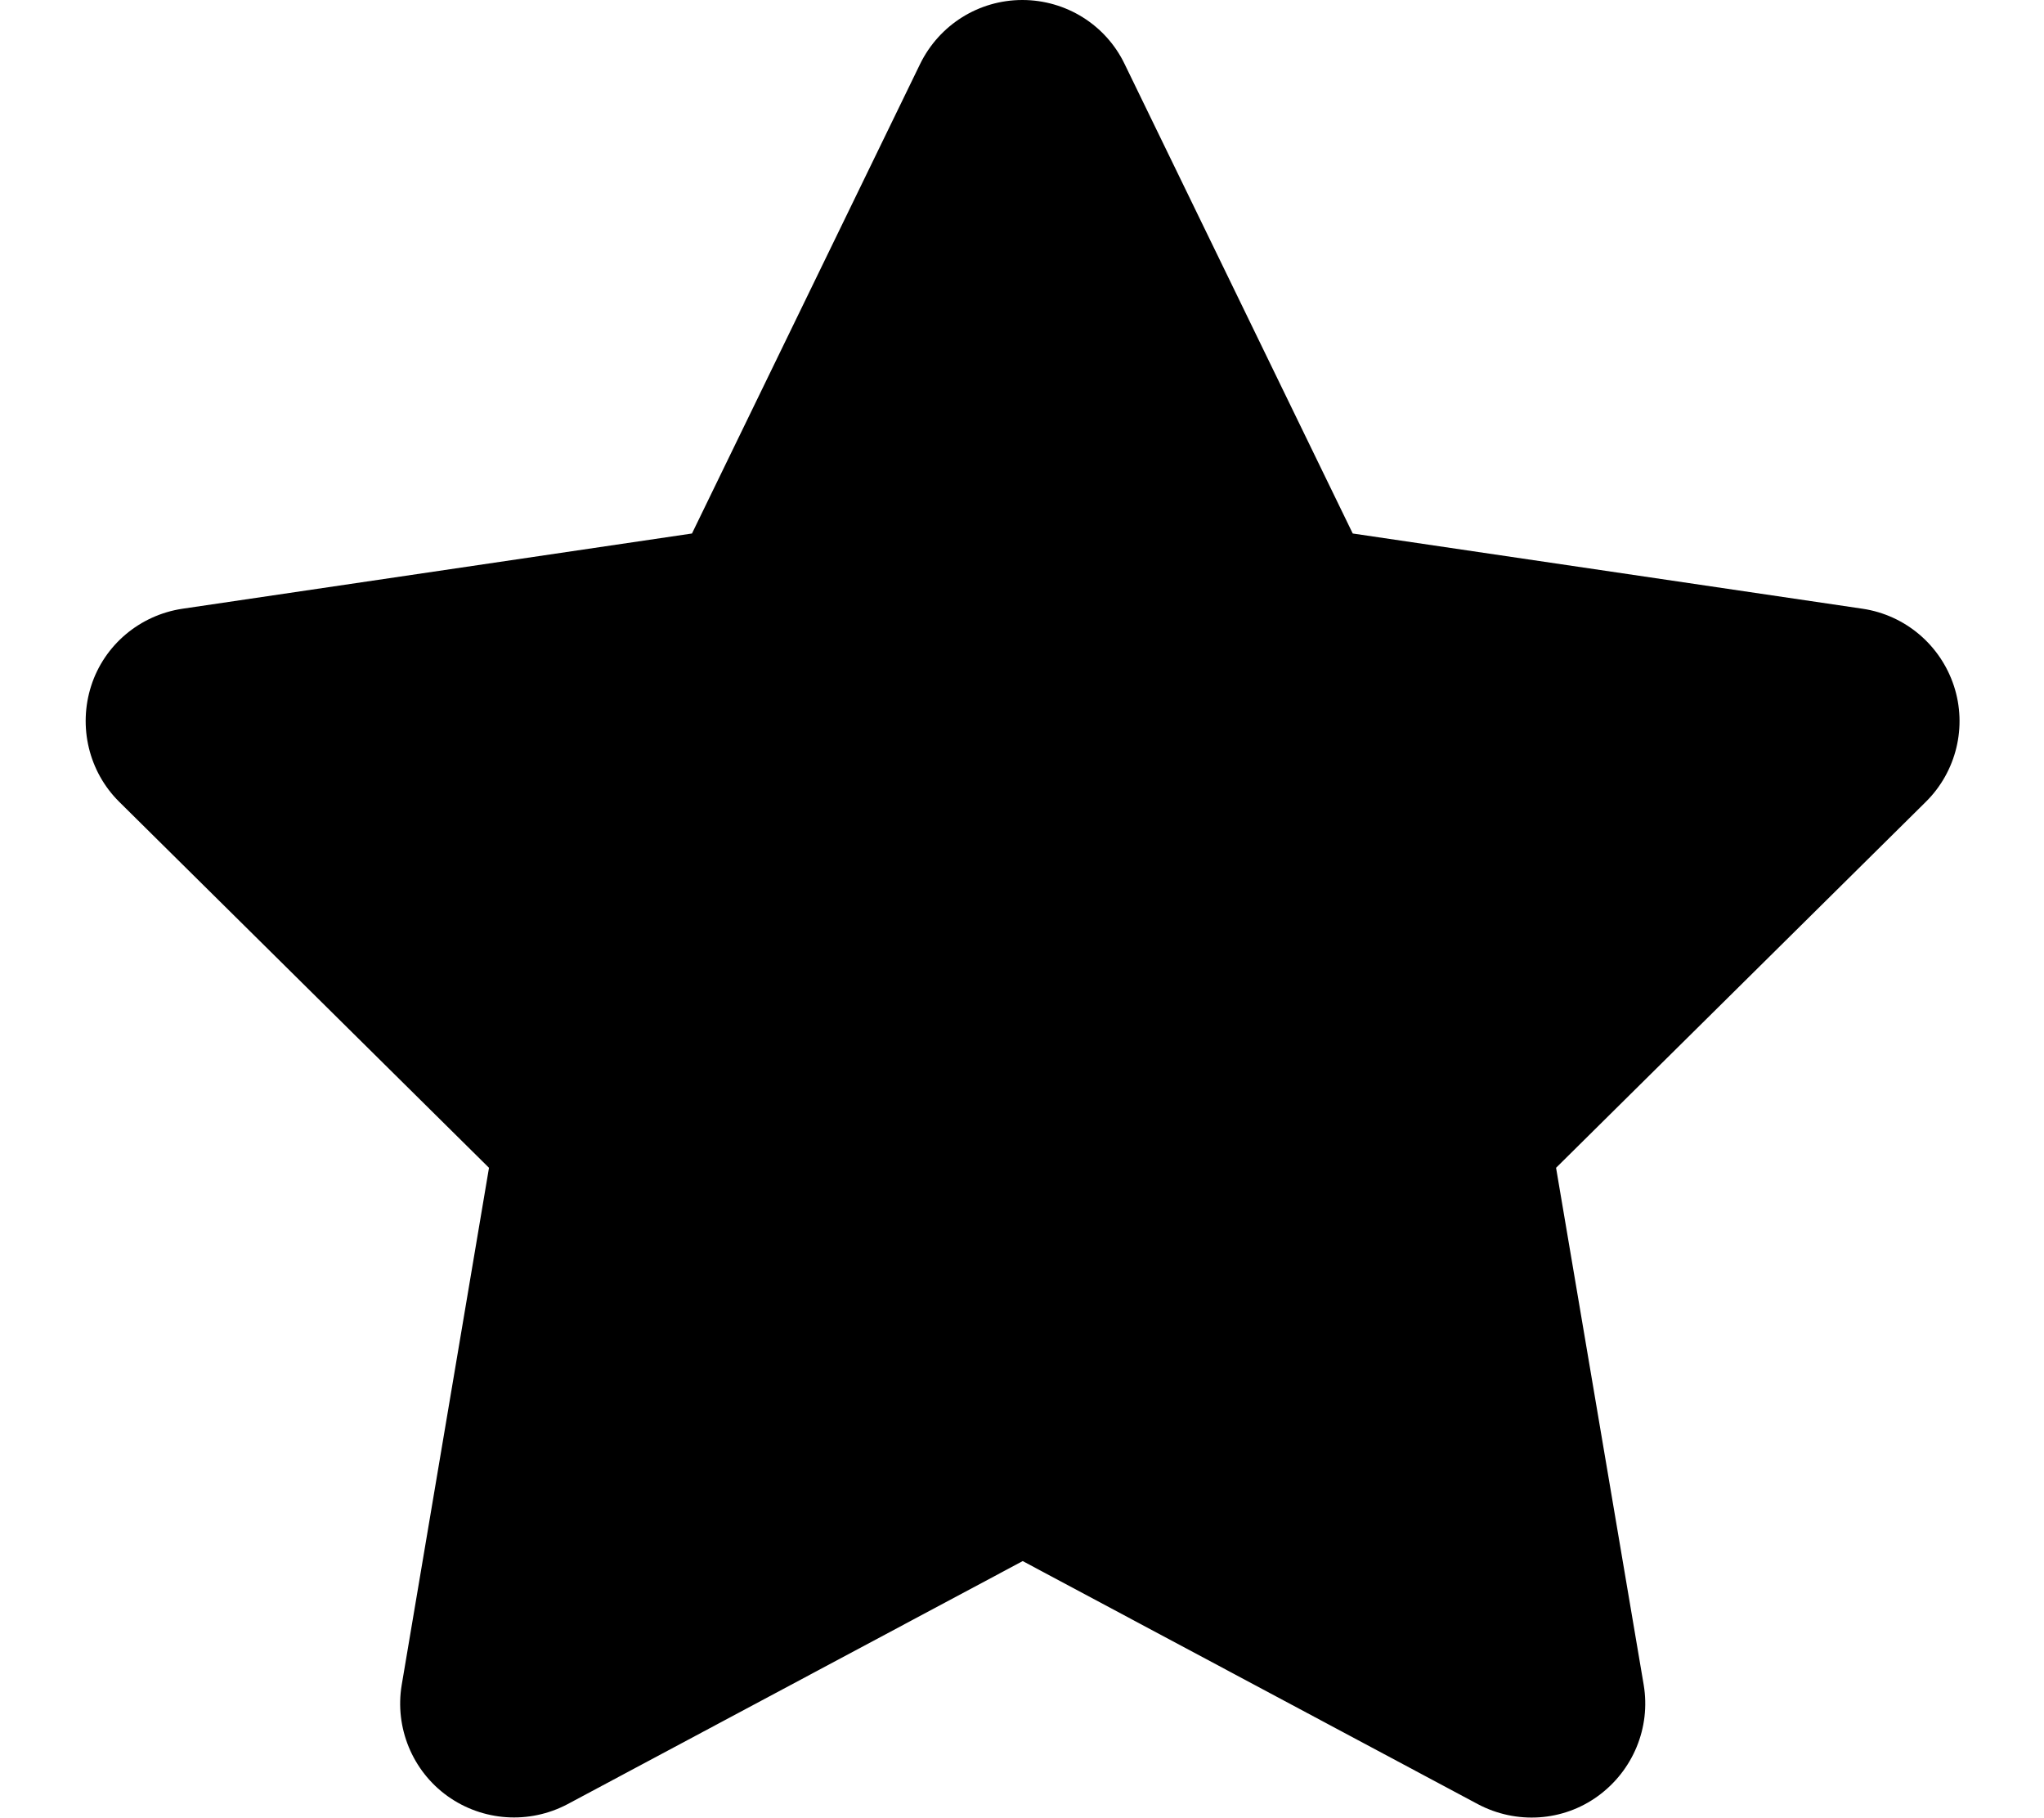
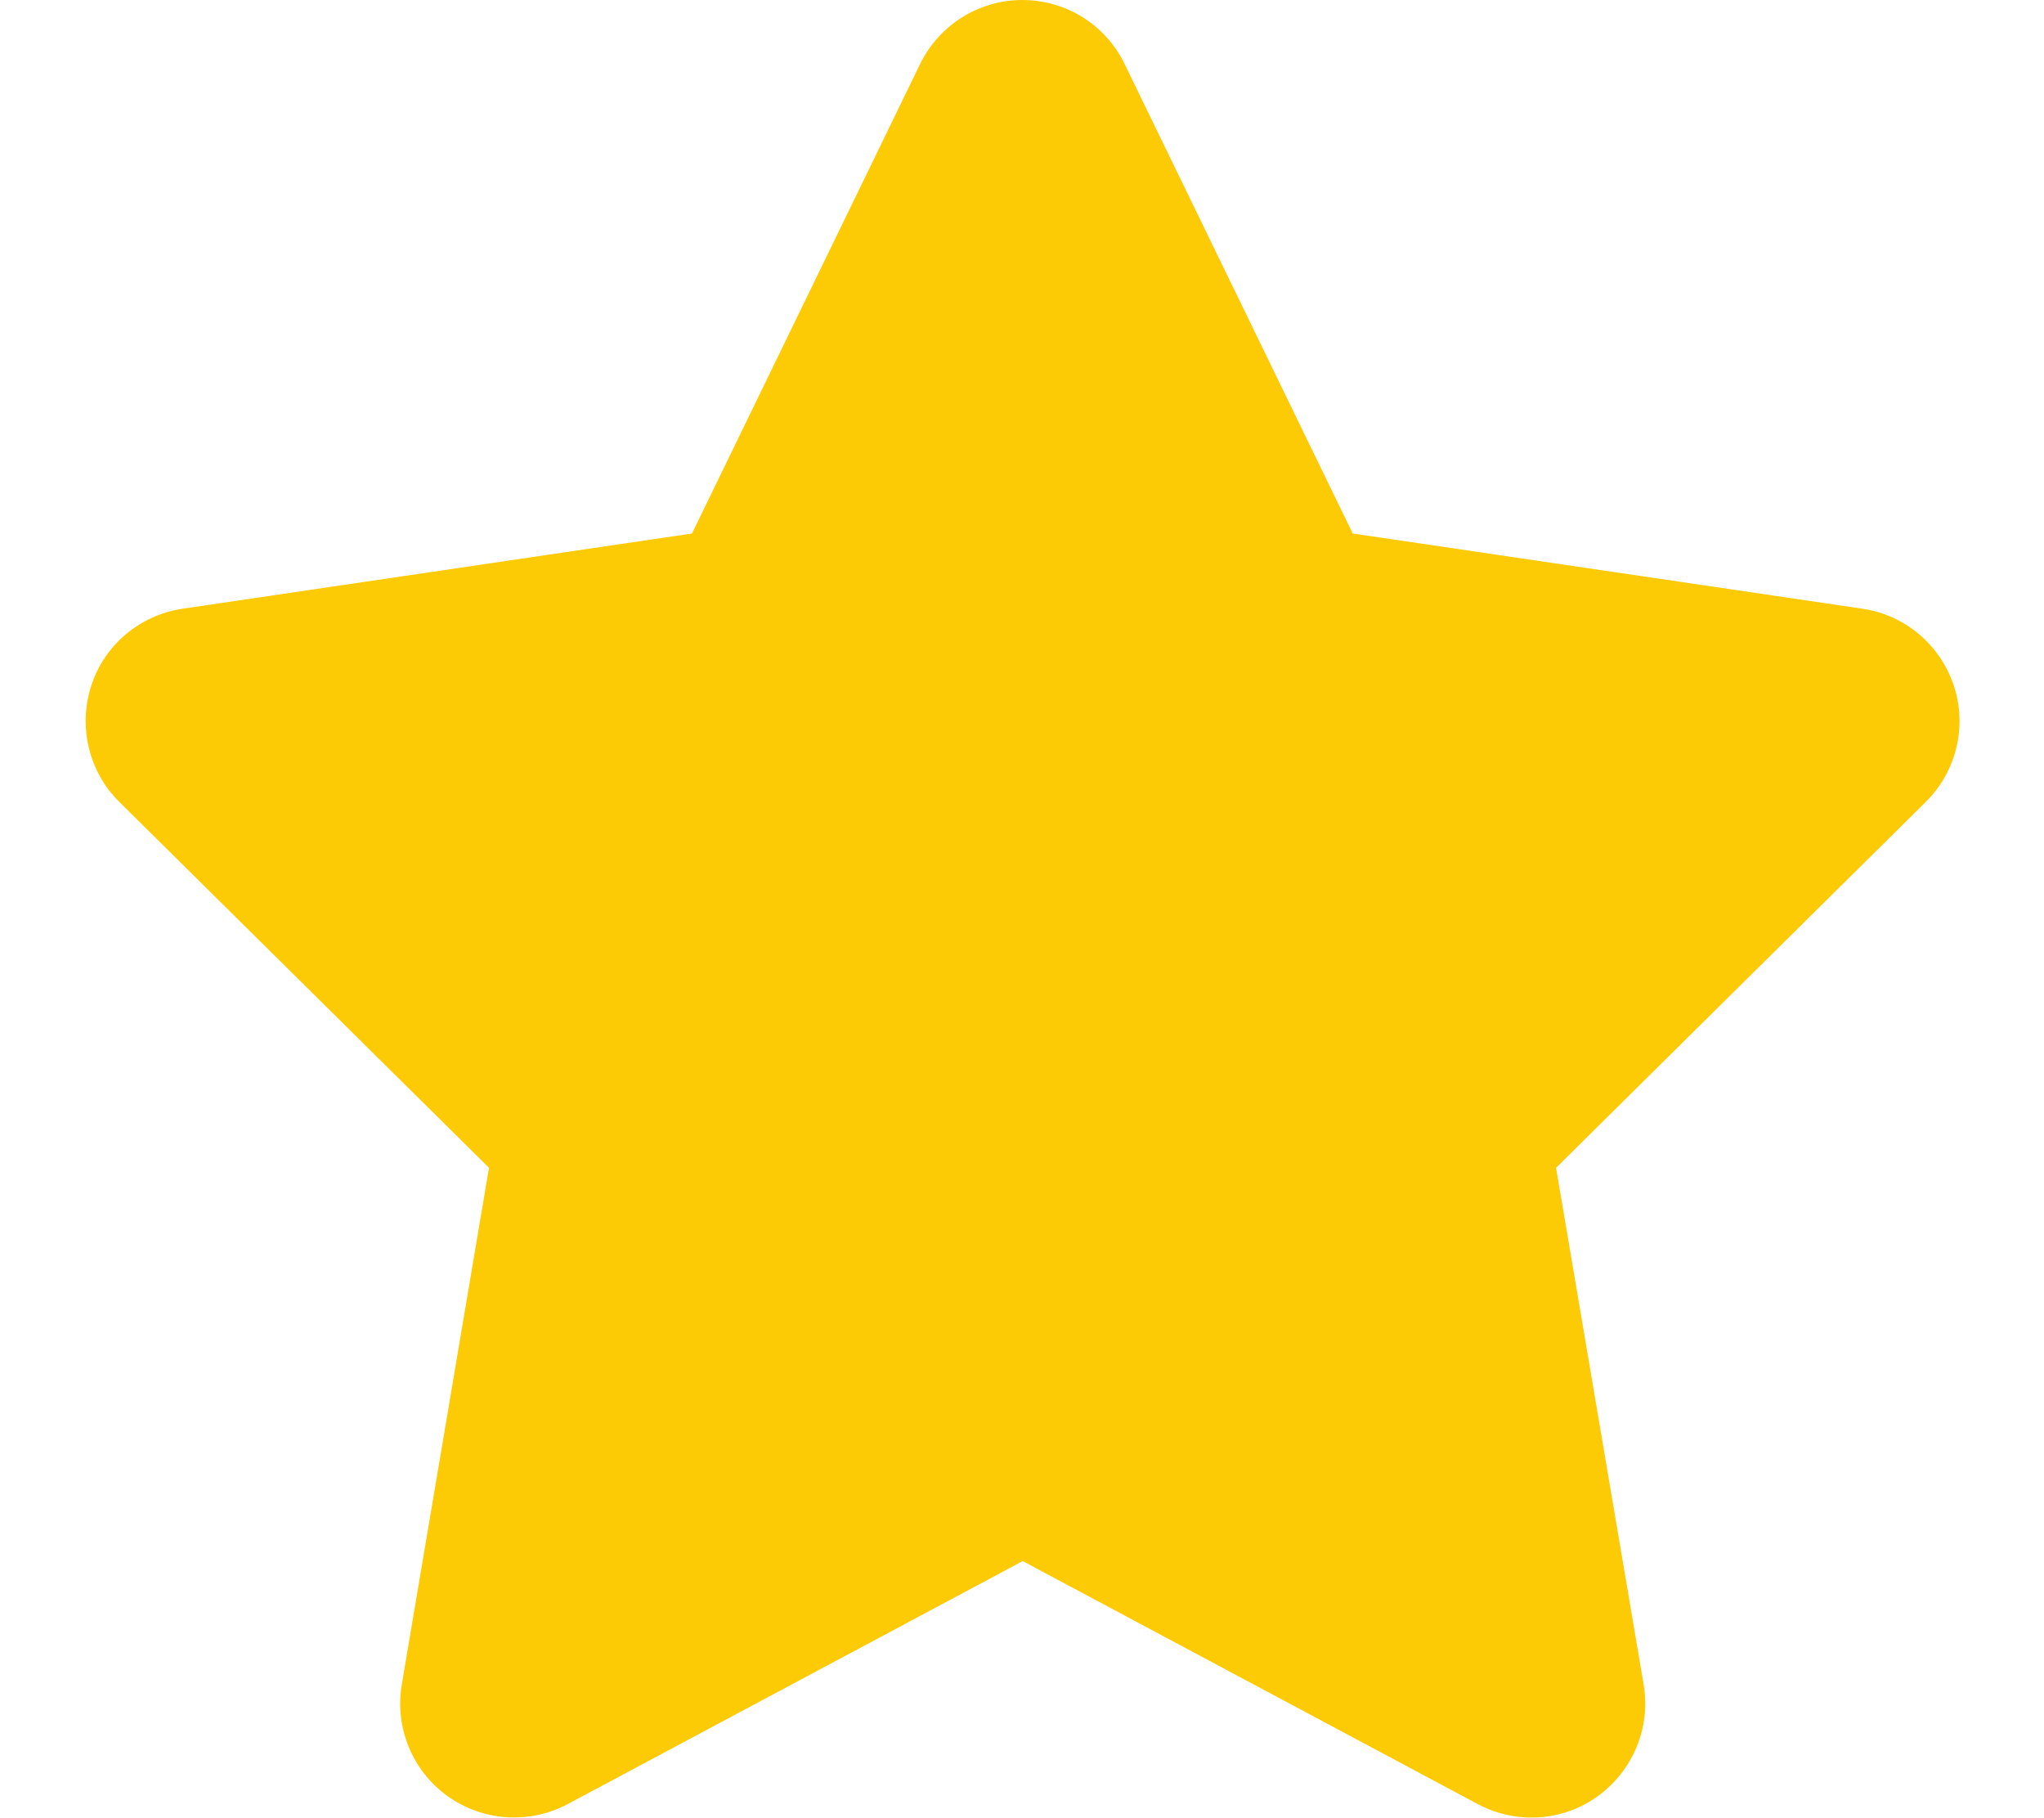
<svg xmlns="http://www.w3.org/2000/svg" viewBox="0 0 576 512">
-   <path d="M316.9 18C311.6 7 300.4 0 288.1 0s-23.4 7-28.8 18L195 150.3 51.4 171.5c-12 1.8-22 10.2-25.7 21.7s-.7 24.2 7.9 32.7L137.8 329 113.2 474.7c-2 12 3 24.2 12.9 31.3s23 8 33.8 2.3l128.3-68.5 128.3 68.5c10.8 5.7 23.9 4.9 33.8-2.3s14.9-19.3 12.9-31.3L438.5 329 542.7 225.9c8.6-8.5 11.7-21.2 7.9-32.7s-13.7-19.9-25.7-21.7L381.2 150.3 316.9 18z" />
+   <path d="M316.9 18C311.6 7 300.4 0 288.1 0s-23.4 7-28.8 18L195 150.3 51.4 171.5c-12 1.8-22 10.2-25.7 21.7s-.7 24.2 7.9 32.7L137.8 329 113.2 474.7c-2 12 3 24.2 12.9 31.3s23 8 33.8 2.3l128.3-68.5 128.3 68.5c10.8 5.7 23.9 4.9 33.8-2.3s14.9-19.3 12.9-31.3L438.5 329 542.7 225.9c8.6-8.5 11.7-21.2 7.9-32.7s-13.7-19.9-25.7-21.7L381.2 150.3 316.9 18z" fill="#FCCB06" />
</svg>
